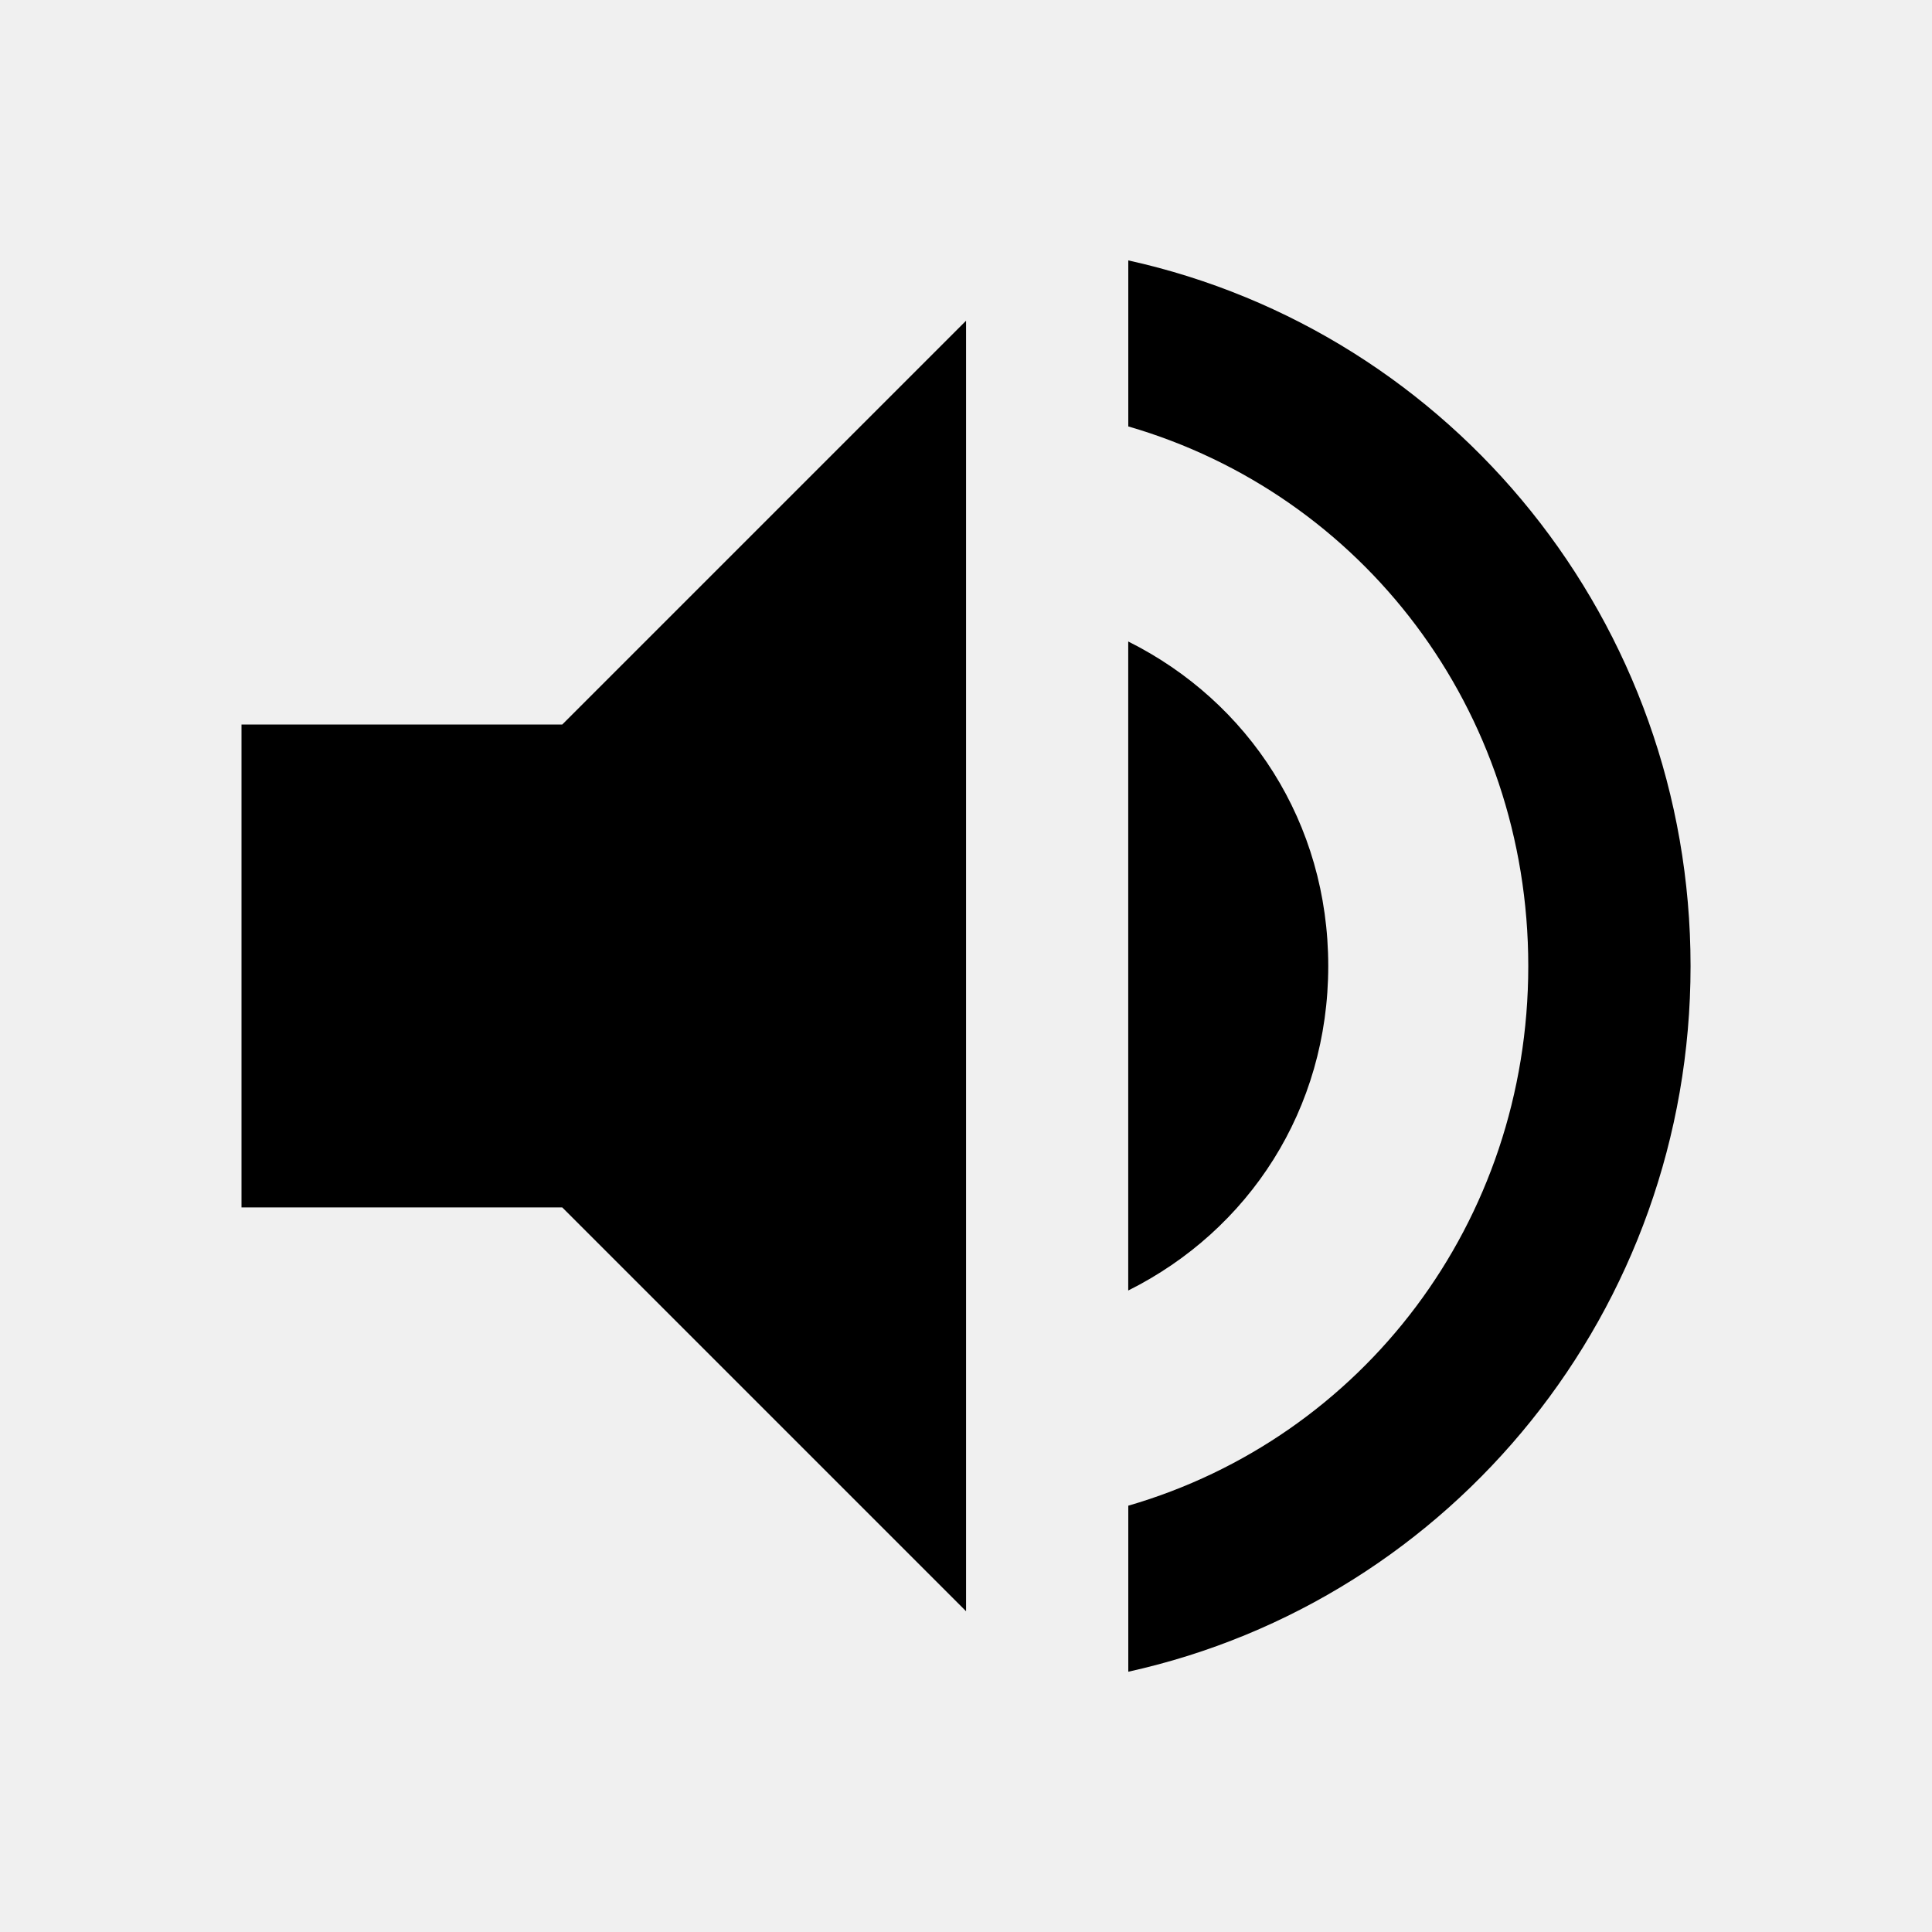
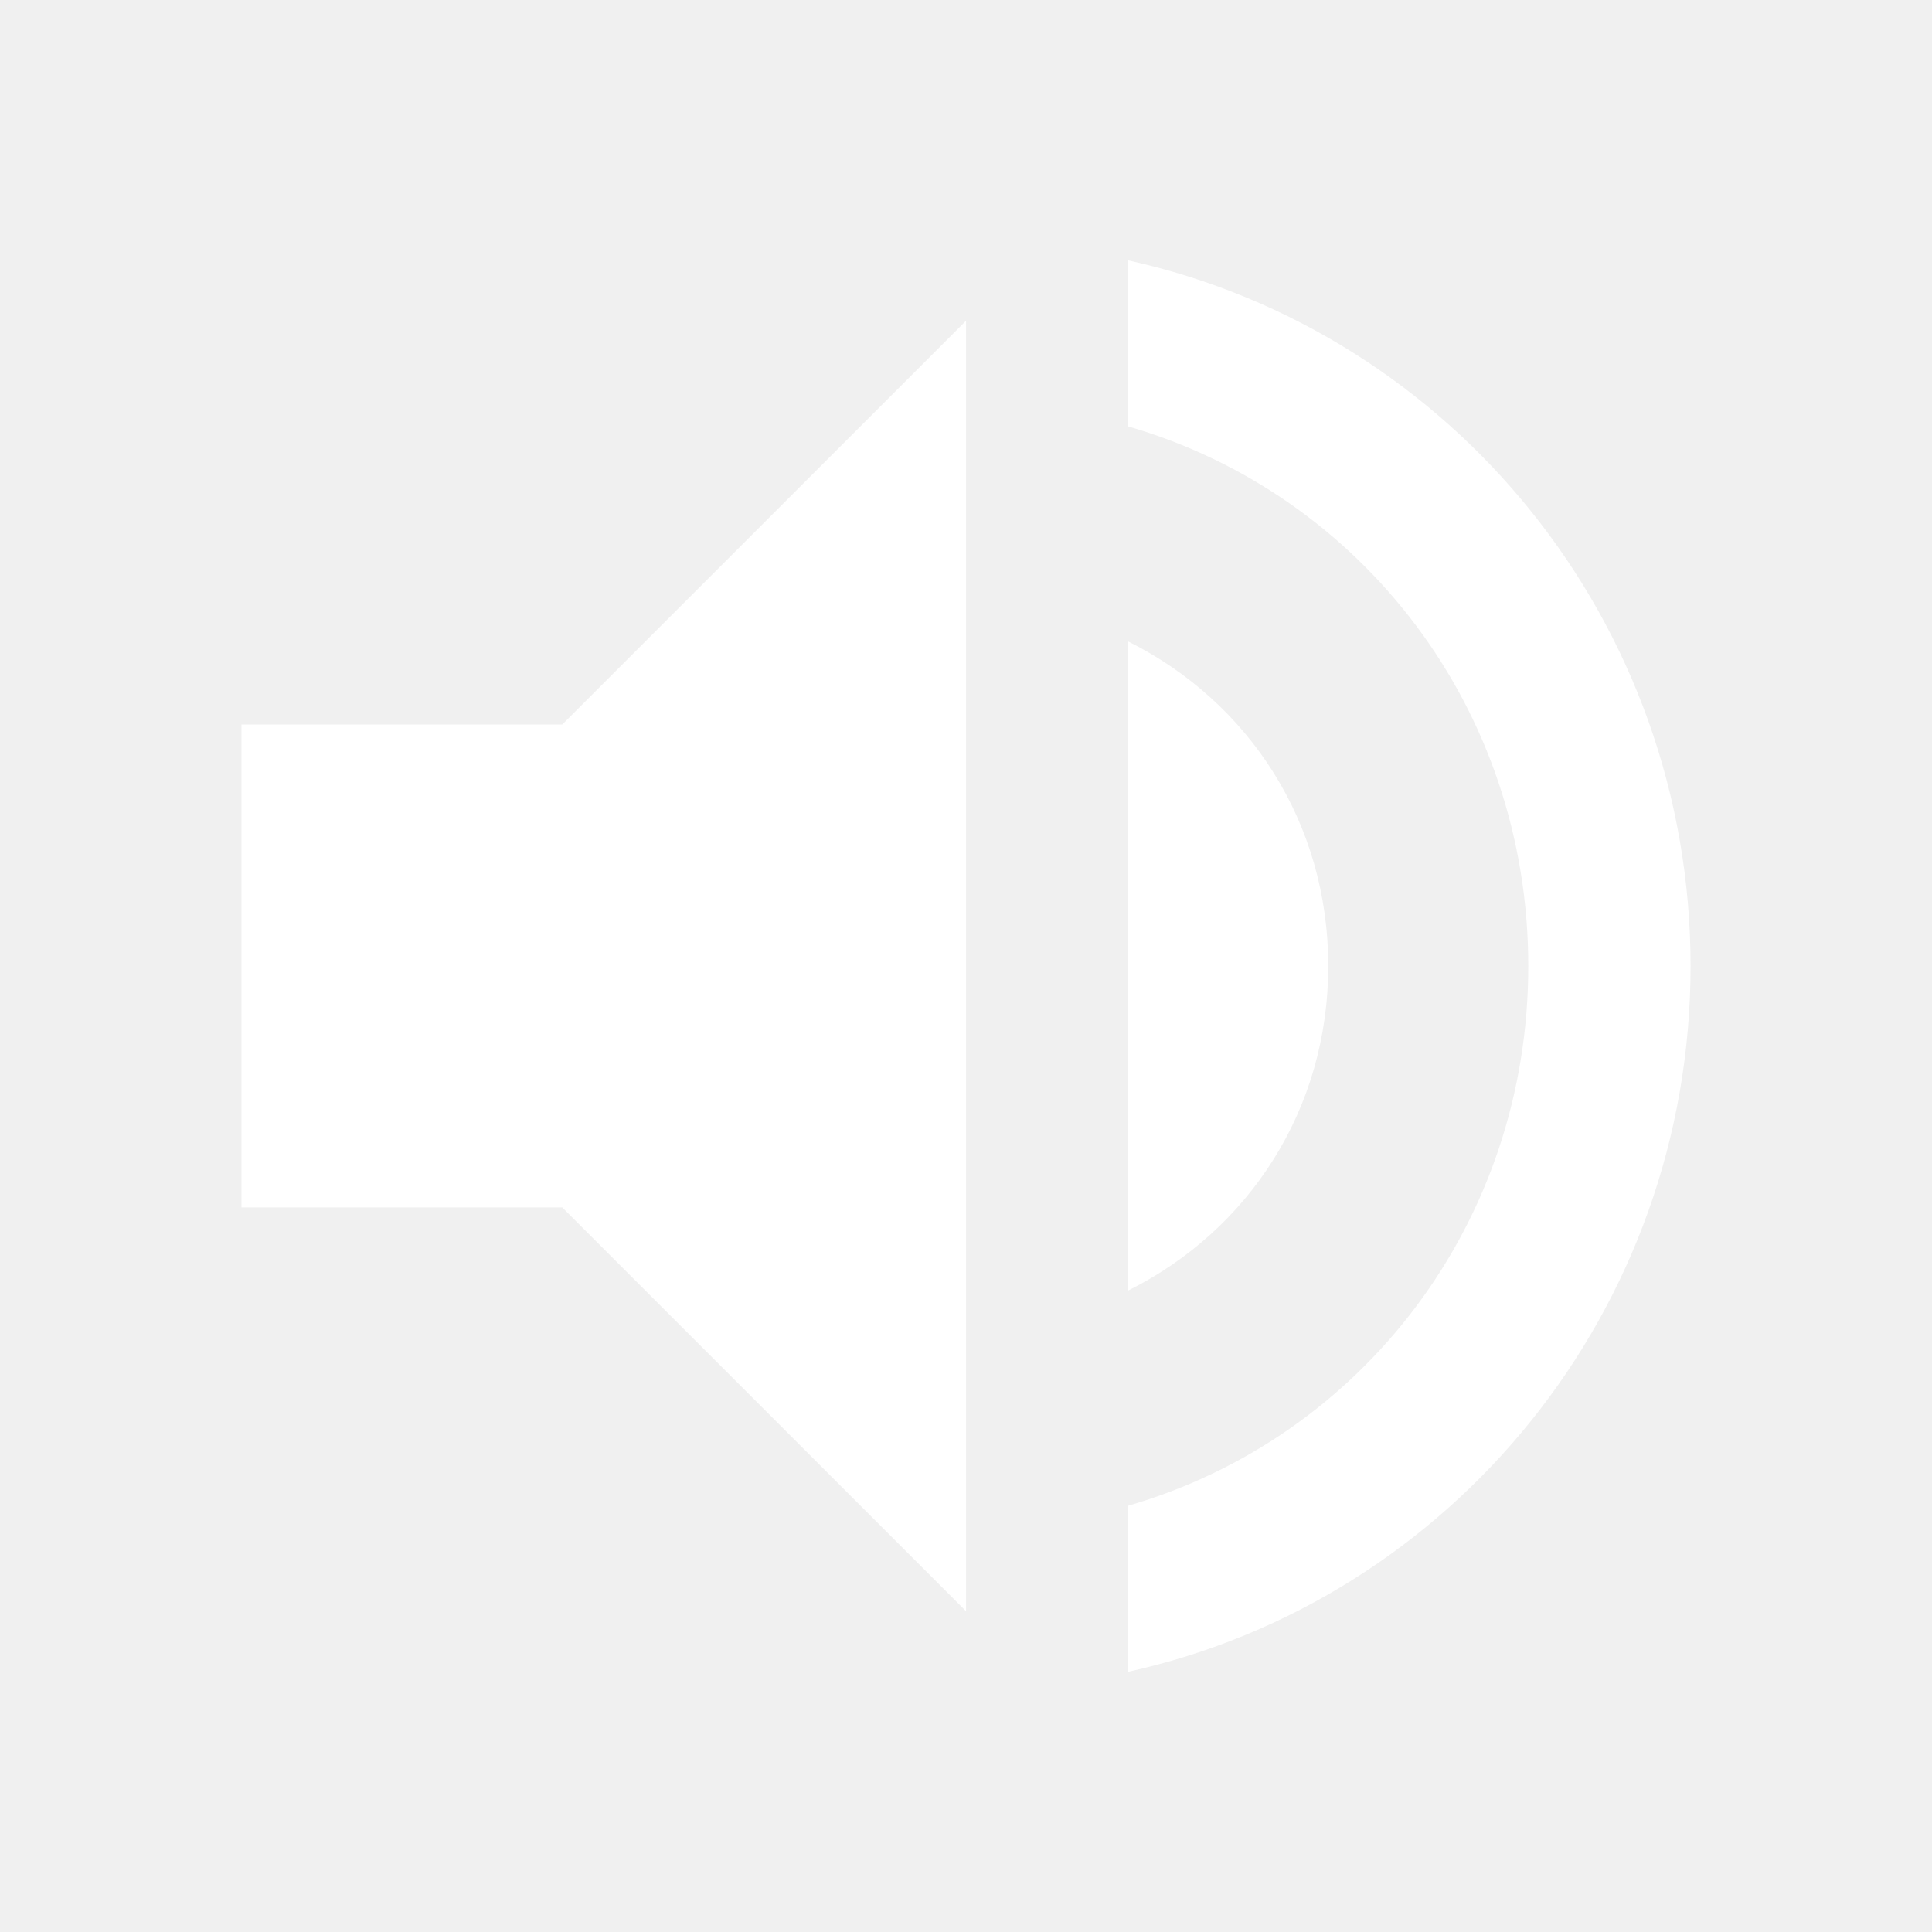
<svg xmlns="http://www.w3.org/2000/svg" version="1.1" width="32" height="32" viewBox="0 0 32 32">
-   <path d="M18.688 4.313c5.375 1.188 9.313 6 9.313 11.688s-3.938 10.5-9.313 11.688v-2.75c3.875-1.125 6.625-4.688 6.625-8.938s-2.75-7.813-6.625-8.938v-2.75zM22 16c0 2.375-1.313 4.375-3.313 5.375v-10.75c2 1 3.313 3 3.313 5.375zM4 12h5.313l6.688-6.688v21.375l-6.688-6.688h-5.313v-8z" />
+   <path d="M18.688 4.313c5.375 1.188 9.313 6 9.313 11.688s-3.938 10.5-9.313 11.688v-2.75c3.875-1.125 6.625-4.688 6.625-8.938s-2.75-7.813-6.625-8.938v-2.75zM22 16c0 2.375-1.313 4.375-3.313 5.375v-10.75c2 1 3.313 3 3.313 5.375zM4 12h5.313l6.688-6.688v21.375l-6.688-6.688h-5.313v-8z" fill="#fff" />
</svg>
